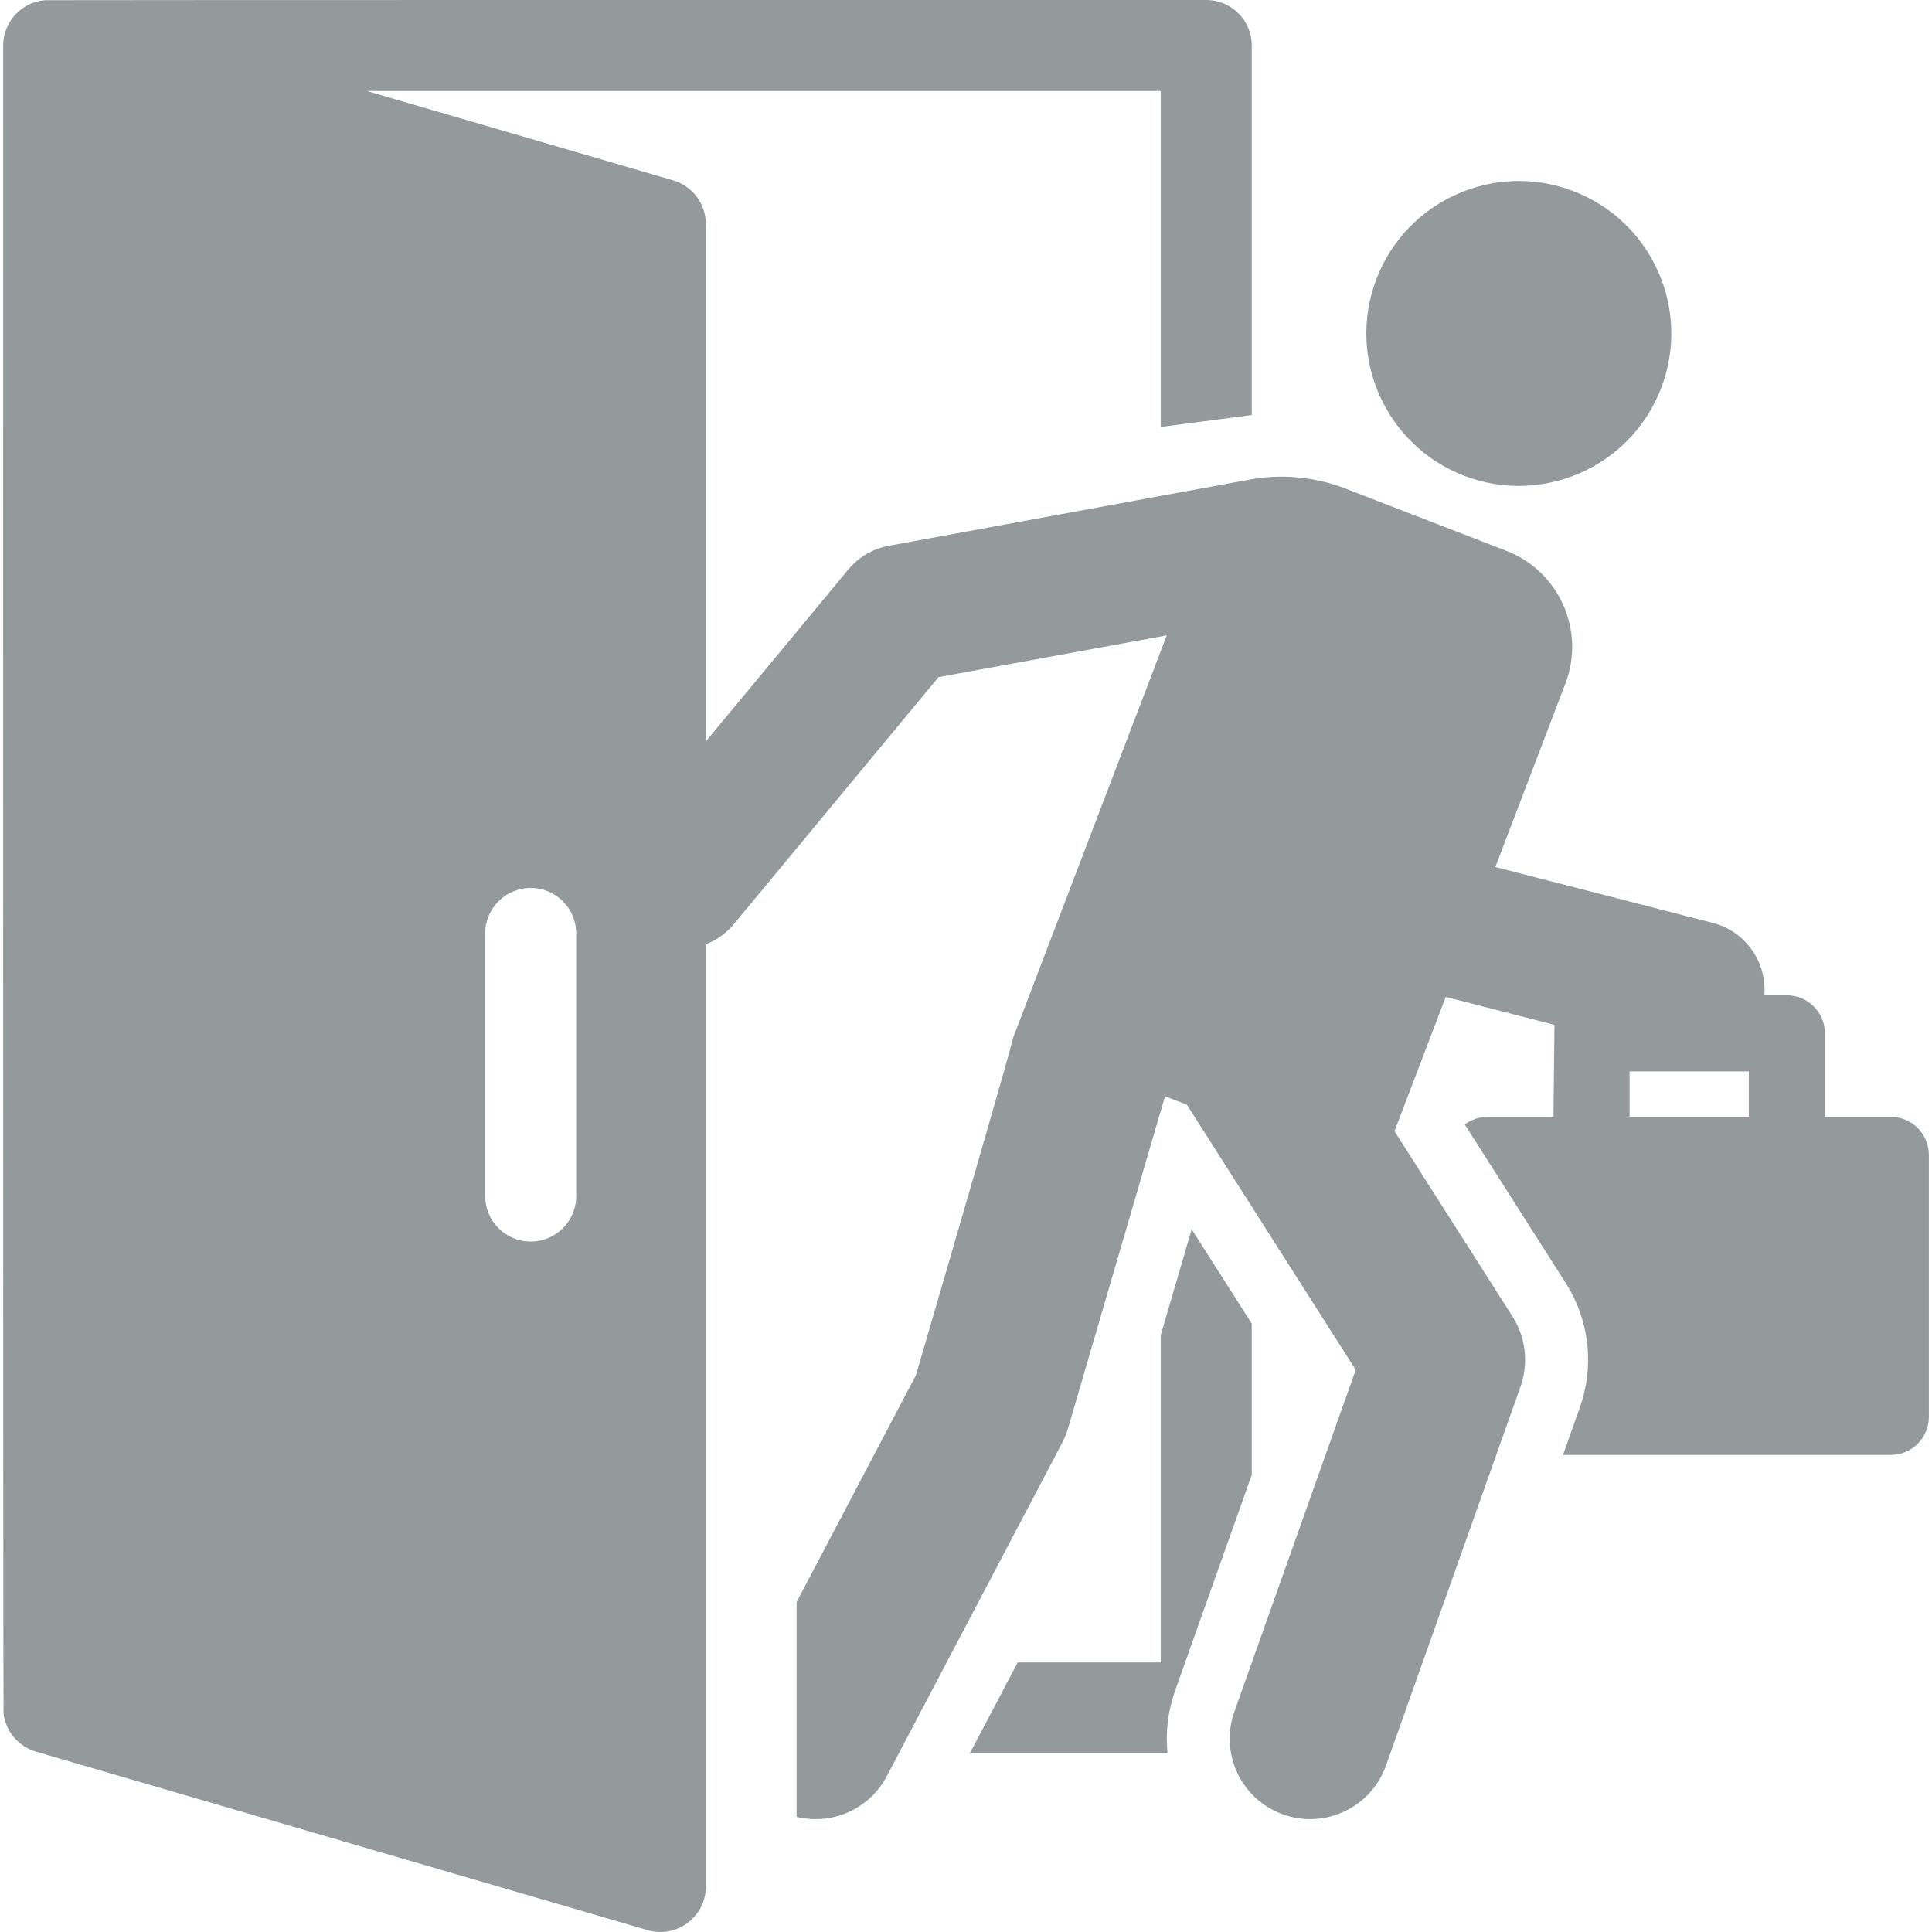
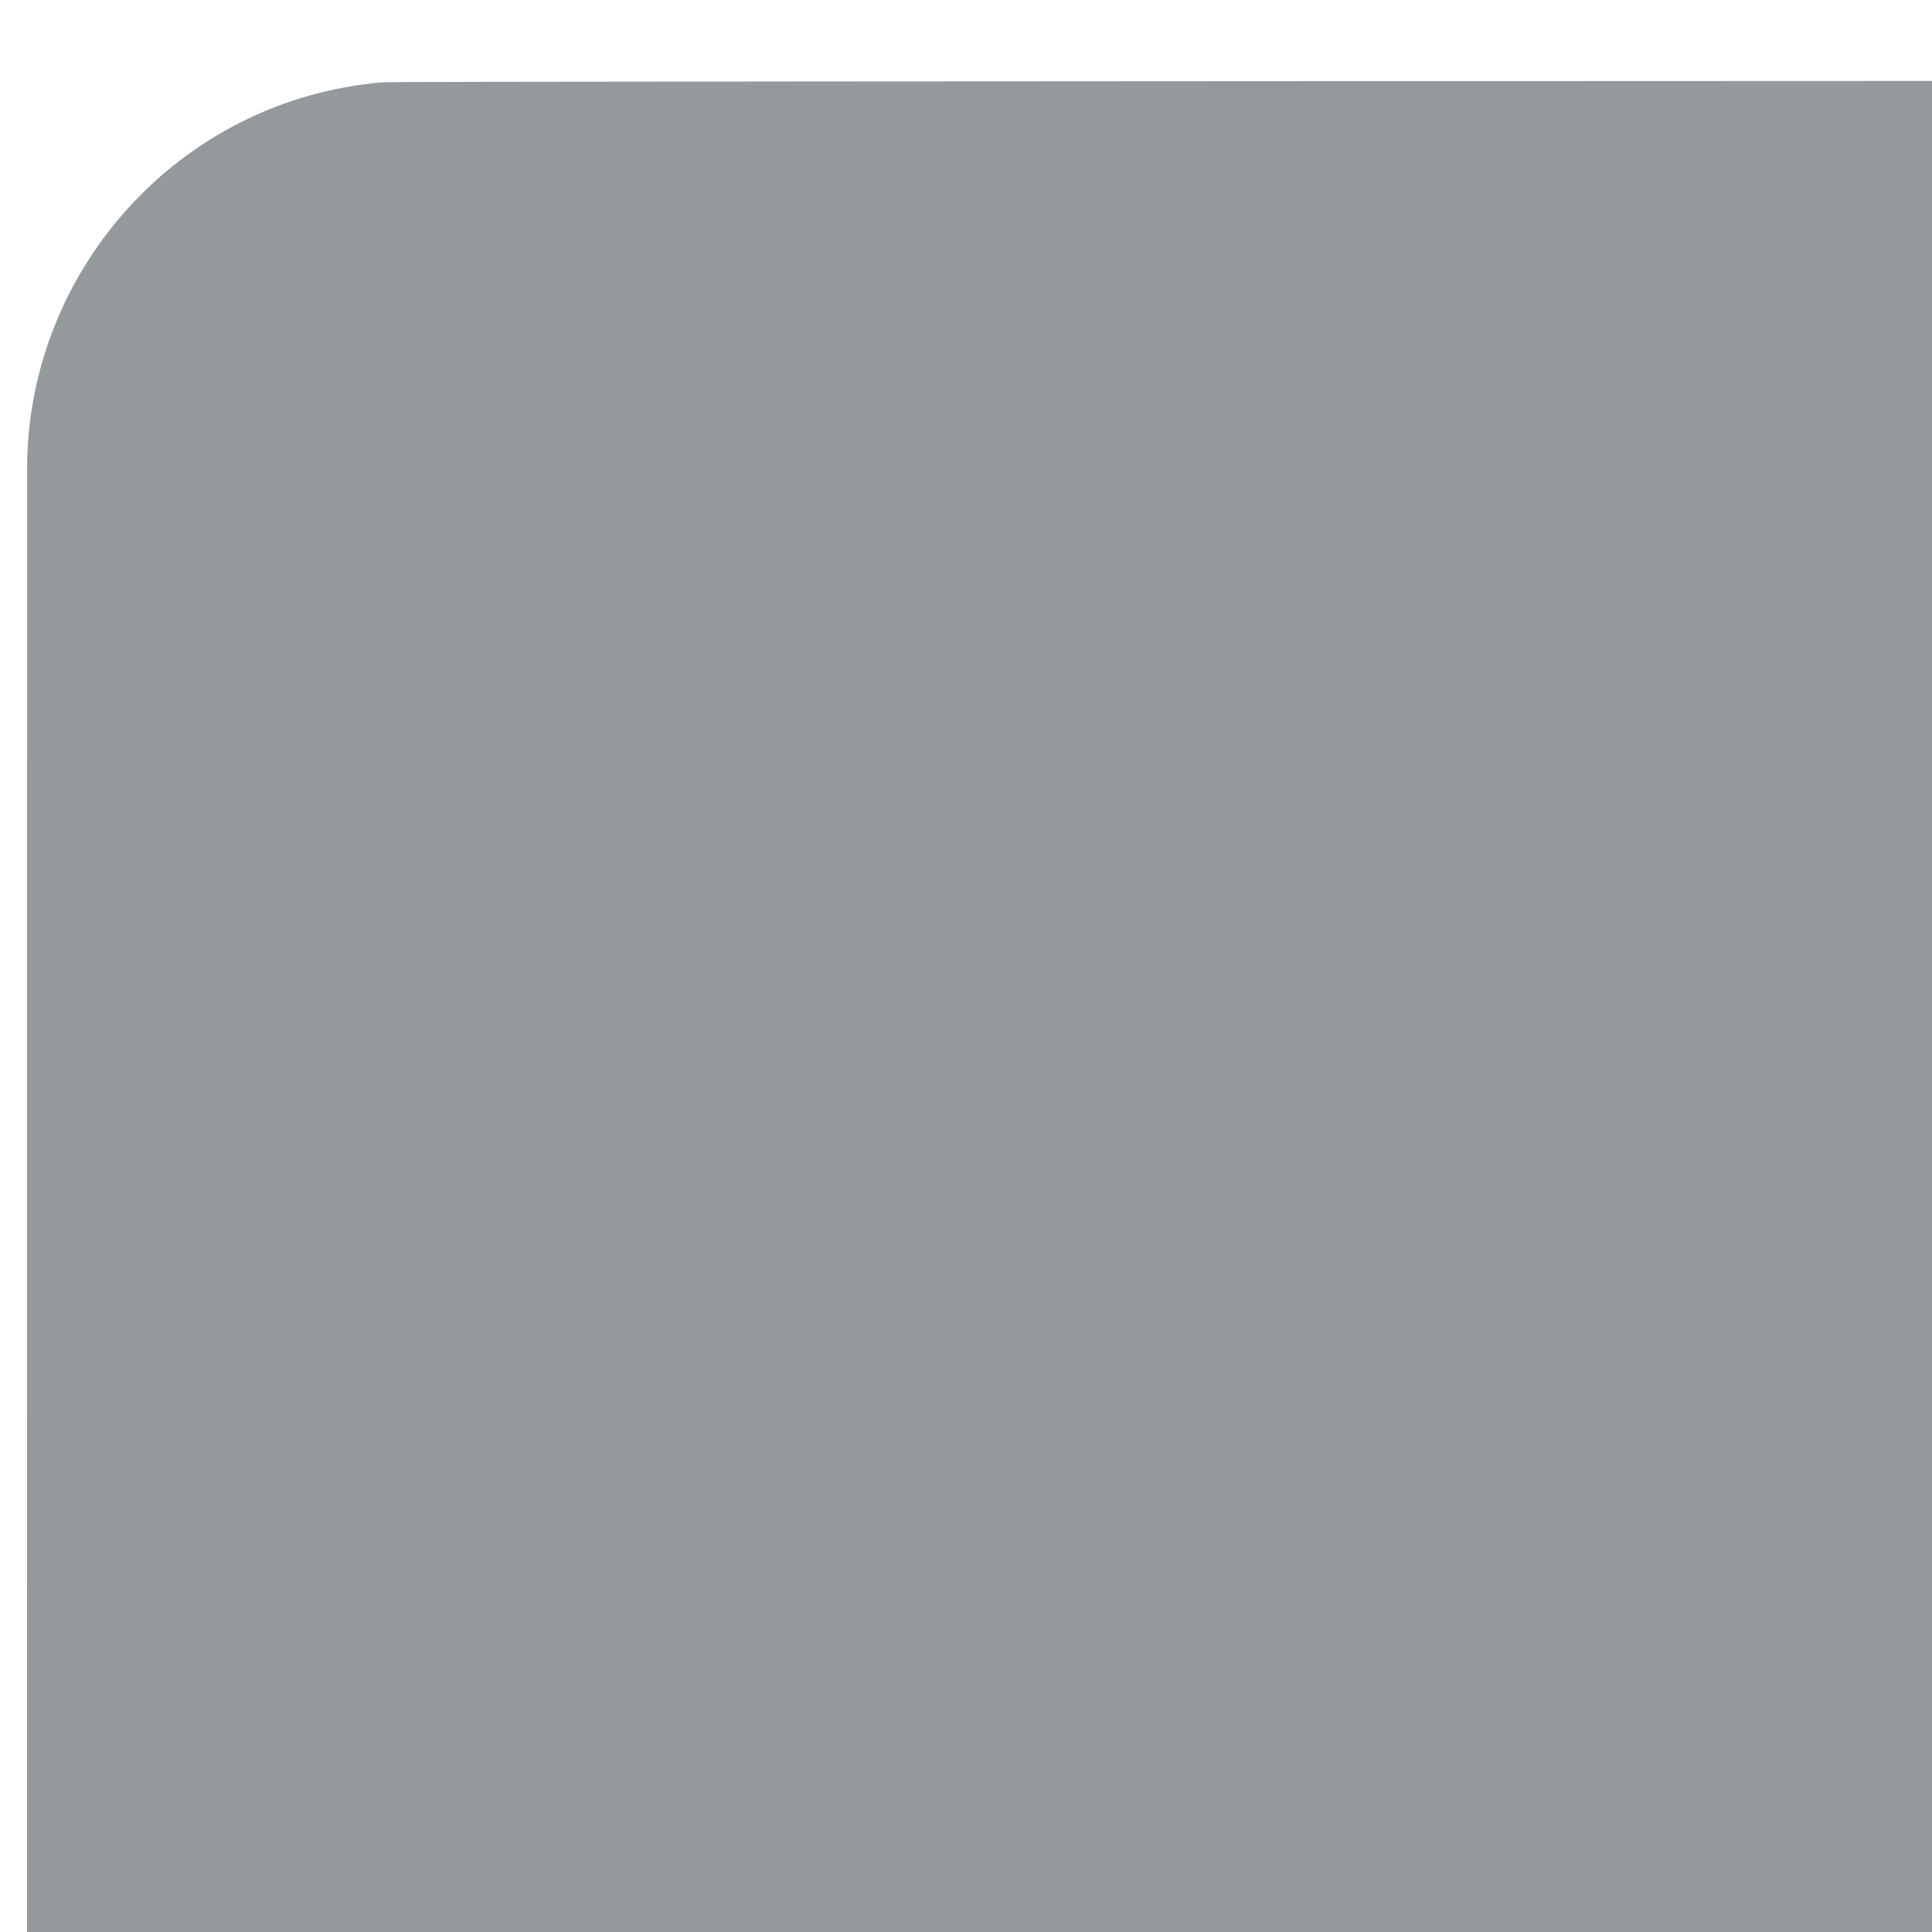
- <svg xmlns="http://www.w3.org/2000/svg" width="512" height="512">
+ <svg xmlns="http://www.w3.org/2000/svg" viewBox="0 0 60 55" width="50" height="50">
  <path d="M501.084 295.982h-17.462v-22.126c0-5.57-4.515-10.086-10.086-10.086h-5.964c.709-8.717-4.914-16.938-13.672-19.189l-57.62-14.81 18.561-48.611c5.374-14.076-1.673-29.852-15.761-35.231l-42.49-16.44c-8.143-3.151-16.891-3.956-25.479-2.38-33.716 6.185-89.129 16.352-95.531 17.522a18.305 18.305 0 0 0-10.802 6.327l-37.719 45.523V59.369a12.055 12.055 0 0 0-8.678-11.573l-81.14-23.68h210.377v89.025l24.112-3.15V12.06c0-6.658-5.398-12.056-12.056-12.056-1.709 0-306.832-.027-307.764.05C5.526.58.841 5.946.841 12.06c0 2.958-.057 440.79.104 442.075.613 4.872 4.095 8.755 8.575 10.064l162.107 47.309c7.723 2.257 15.433-3.561 15.433-11.573V250.25a18.165 18.165 0 0 0 7.416-5.339l54.243-65.467 60.479-11.061-40.764 106.762s1.453-3.672-25.712 89.318l-31.614 60.093v56.934h.001c9.305 2.27 19.27-1.977 23.908-10.795l46.438-88.273a21.346 21.346 0 0 0 1.597-3.948l25.689-87.938 5.789 2.21 44.751 70.286-32.169 90.604c-3.94 11.096 1.861 23.286 12.958 27.226 11.036 3.919 23.279-1.841 27.226-12.958l35.651-100.411a21.33 21.33 0 0 0-2.107-18.585l-31.286-49.137 13.584-35.578 28.807 7.405-.263 24.386H394.22c-2.269 0-4.355.759-6.039 2.022l26.713 41.955c6.327 9.937 7.695 22.004 3.754 33.106l-4.437 12.498h86.875c5.569 0 10.083-4.515 10.083-10.083v-69.414c0-5.571-4.515-10.086-10.085-10.086zM152.698 316.97c0 6.658-5.398 12.056-12.056 12.056-6.658 0-12.056-5.398-12.056-12.056v-69.596c0-6.658 5.398-12.056 12.056-12.056 6.658 0 12.056 5.398 12.056 12.056v69.596zm310.755-20.988h-31.6v-12.041h31.6v12.041z" fill="#94999c" />
  <path d="M315.805 325.767l-8.188 28.028v86.777h-37.929l-12.685 24.113h52.405c-.579-5.552.081-11.207 2.005-16.624l20.318-57.222v-40.06l-15.926-25.012zM416.914 50.634c-20.845-7.959-44.195 2.487-52.154 23.332-8.029 21.025 2.701 44.277 23.332 52.154 20.656 7.888 44.136-2.332 52.154-23.332 7.958-20.845-2.487-44.195-23.332-52.154z" fill="#94999c" />
</svg>
